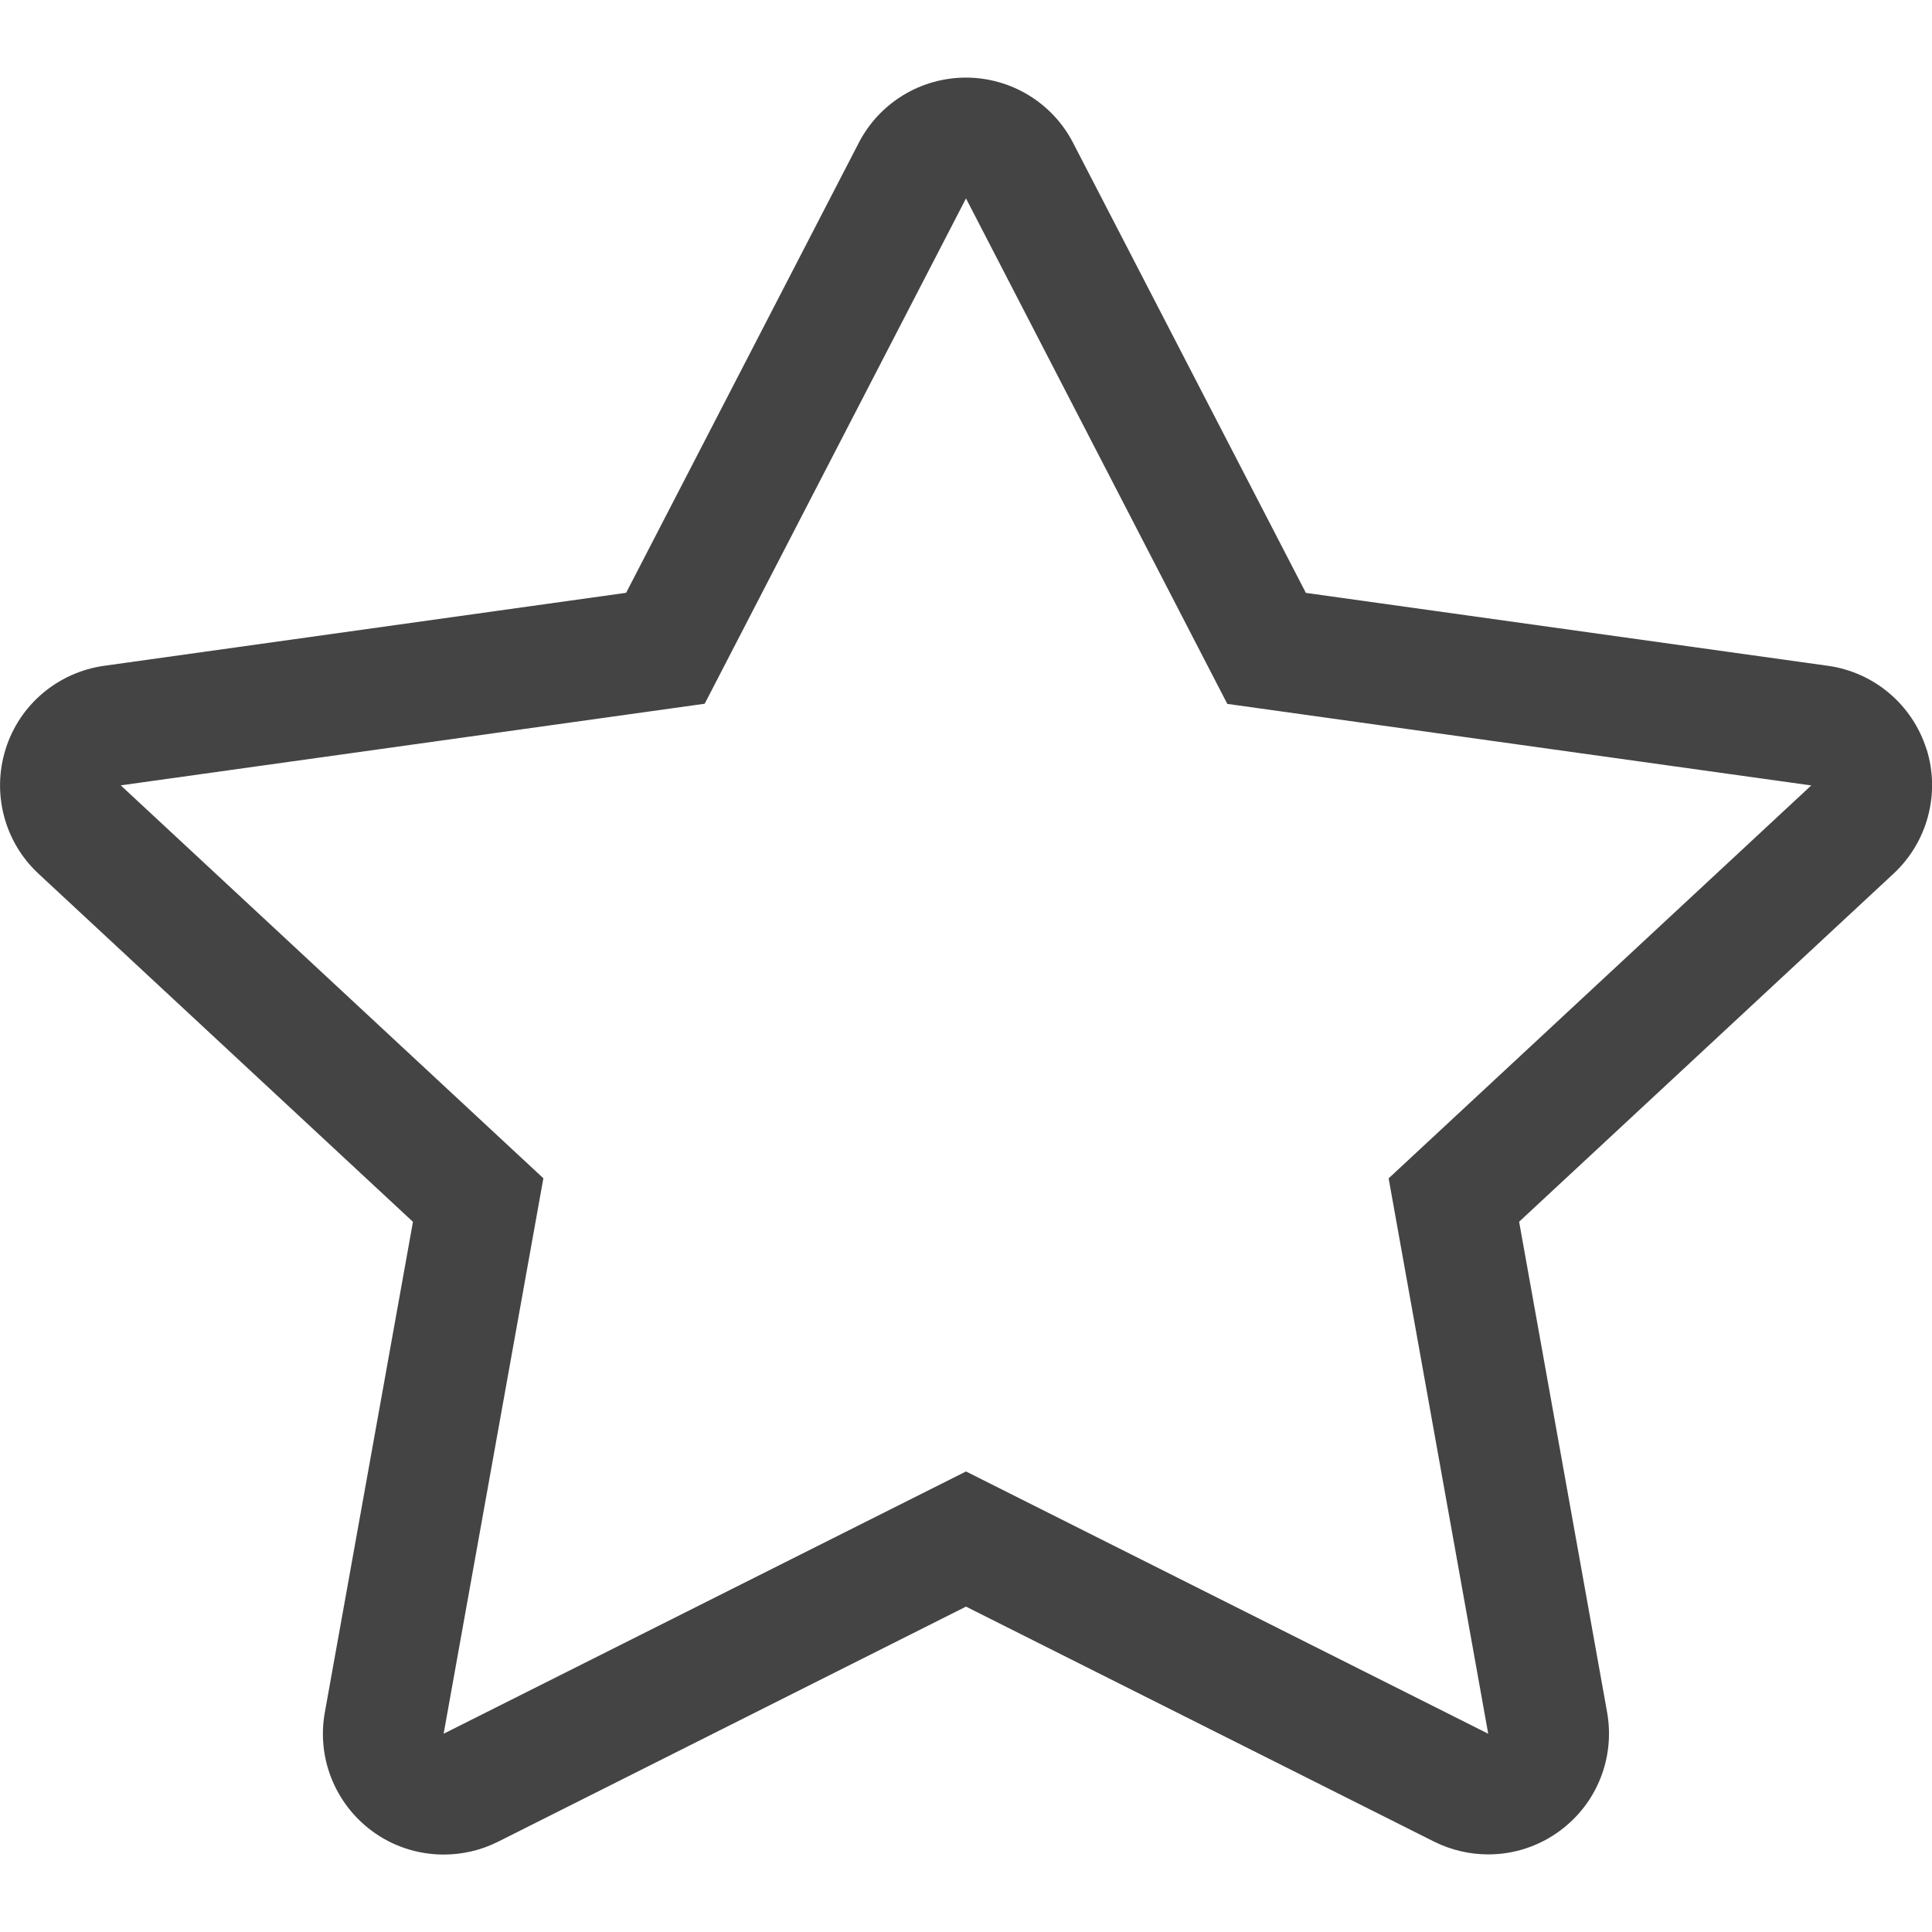
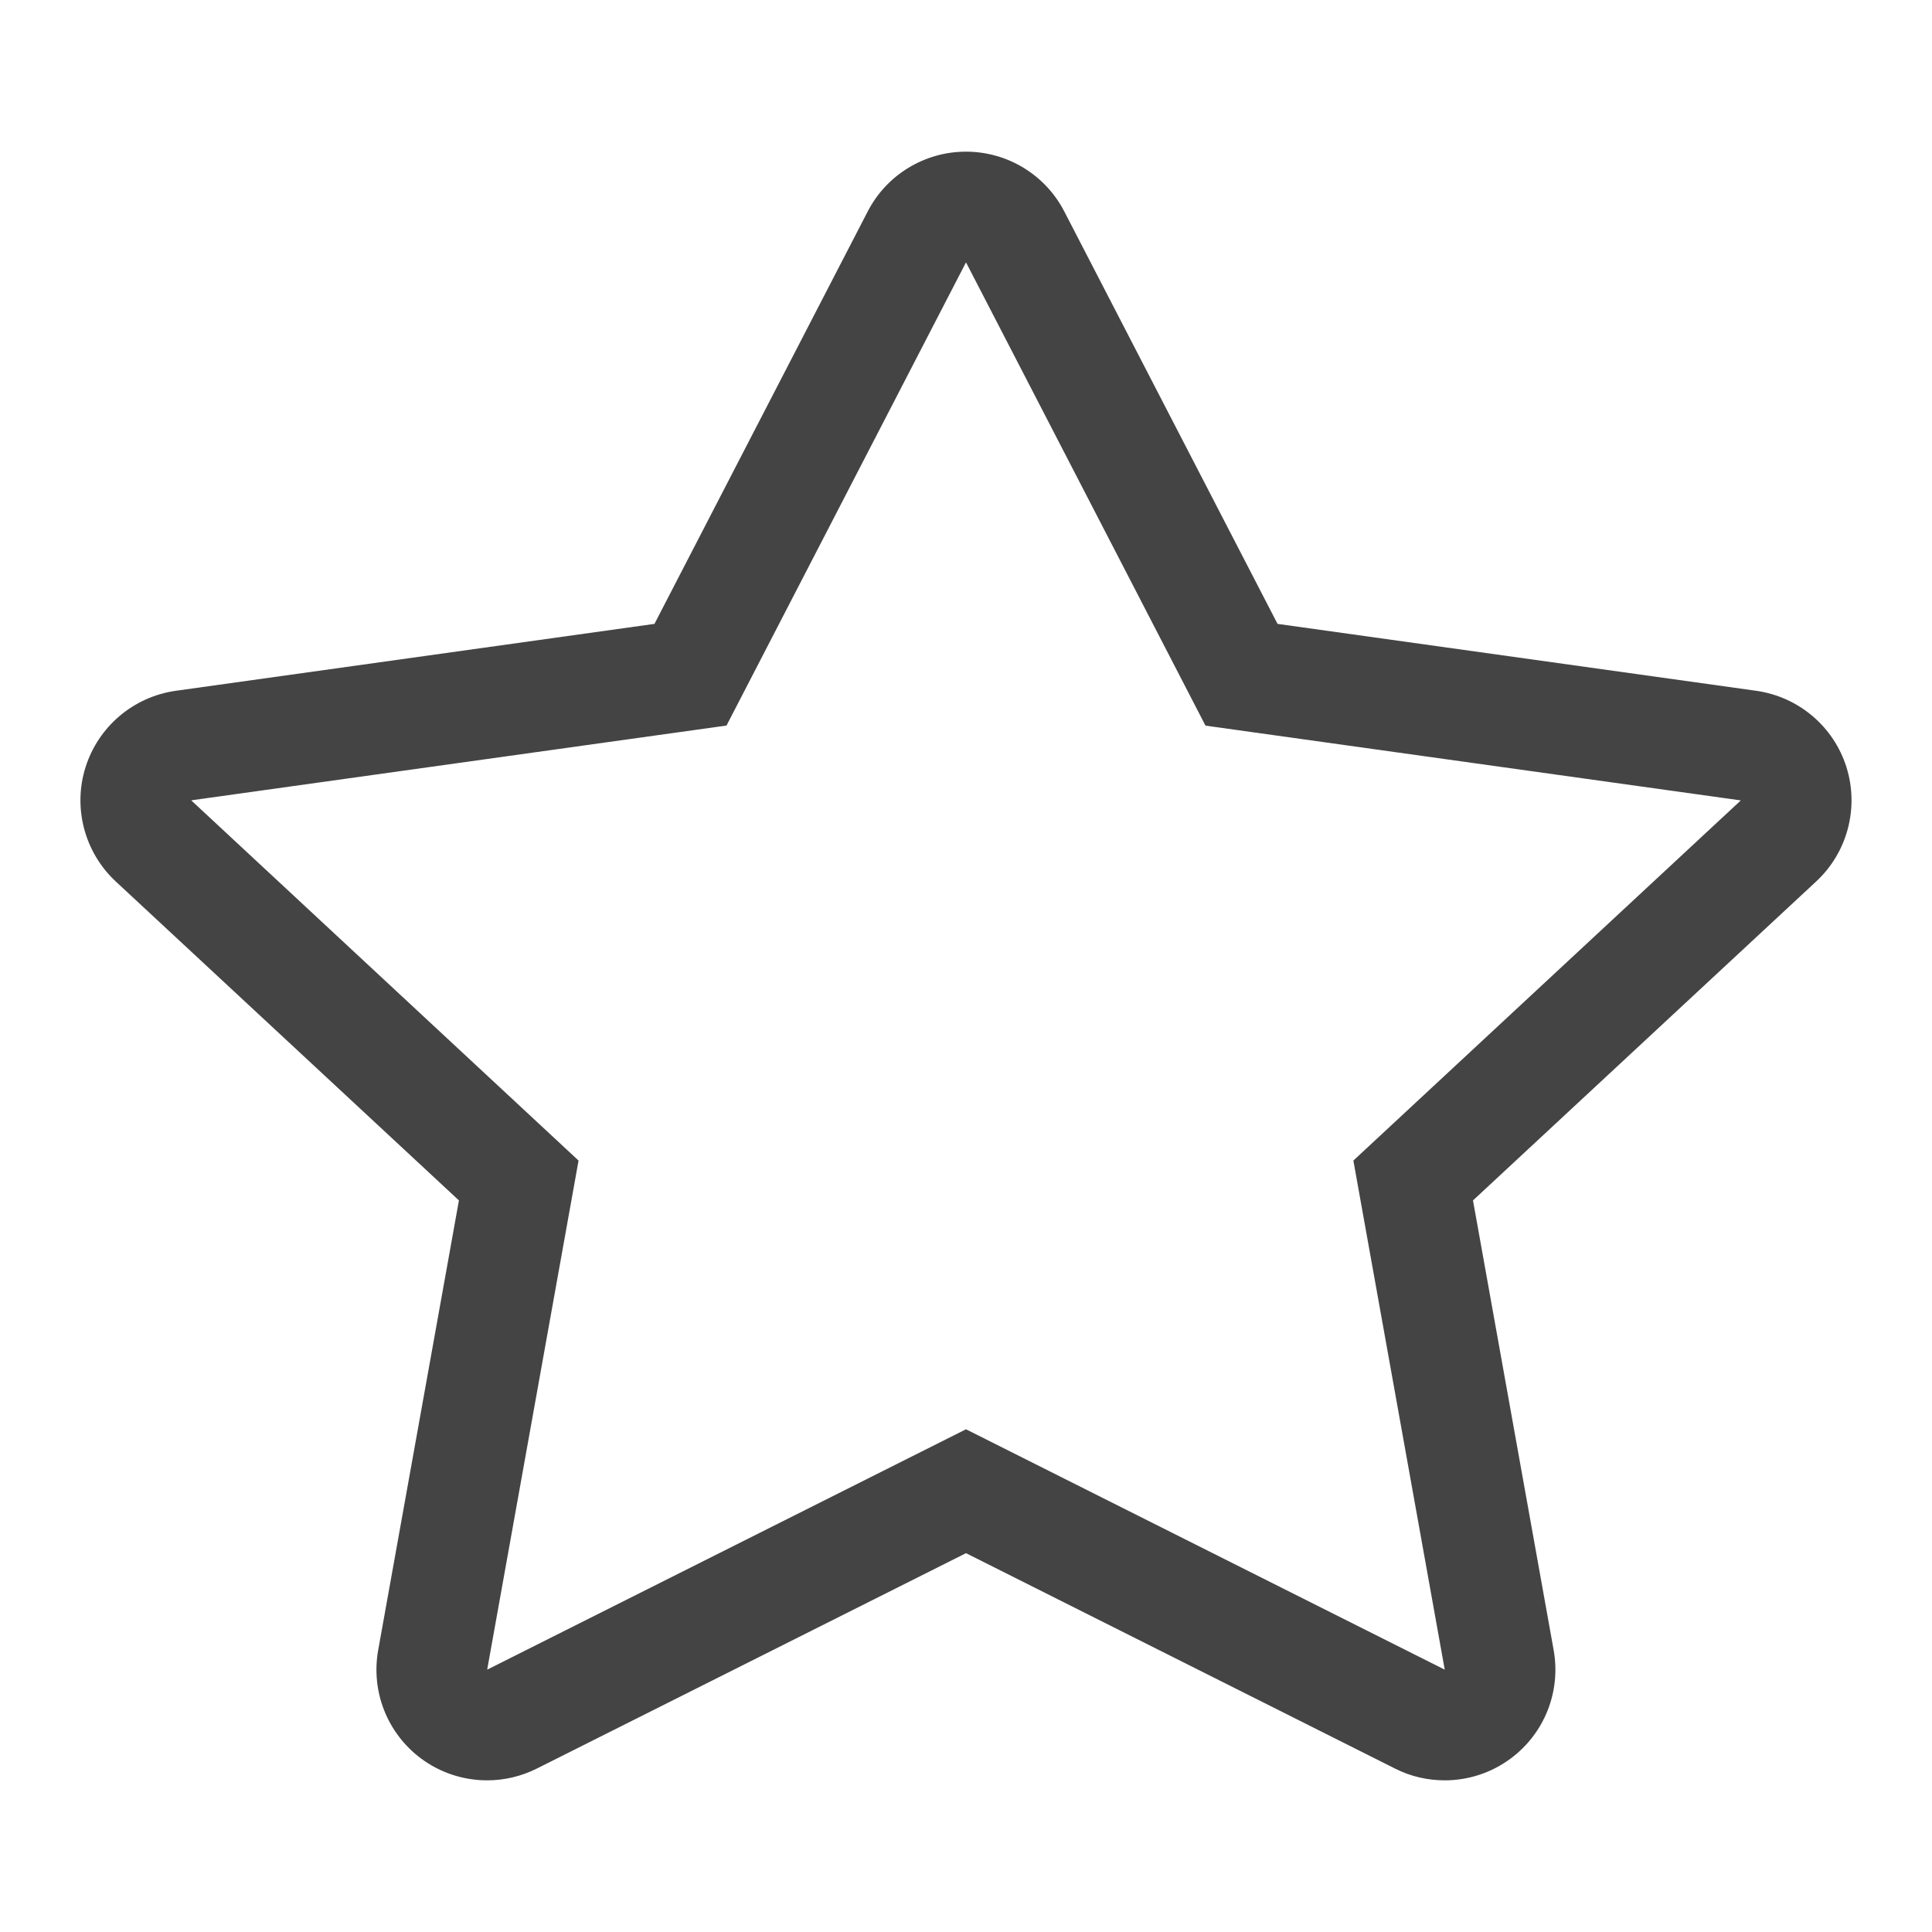
<svg xmlns="http://www.w3.org/2000/svg" version="1.1" width="24" height="24" viewBox="0 0 24 24">
-   <path fill="#444" d="M23.931 9.305c-0.174-0.55-0.649-0.954-1.223-1.034l-6.486-0.906-2.891-5.589c-0.256-0.498-0.771-0.812-1.332-0.812s-1.075 0.313-1.332 0.812l-2.889 5.588-6.486 0.907c-0.573 0.081-1.050 0.483-1.222 1.034-0.174 0.552-0.015 1.157 0.41 1.55l4.65 4.323-1.095 6.095c-0.101 0.559 0.124 1.126 0.579 1.467 0.264 0.198 0.58 0.298 0.899 0.298 0.229 0 0.46-0.052 0.673-0.159l5.814-2.921 5.814 2.919c0.213 0.106 0.443 0.159 0.674 0.159 0.318 0 0.633-0.101 0.897-0.299 0.456-0.34 0.679-0.906 0.579-1.467l-1.093-6.093 4.65-4.323c0.424-0.393 0.585-0.998 0.411-1.55zM17.25 14.637l1.237 6.9-6.487-3.258-6.489 3.258 1.239-6.9-5.25-4.881 7.254-1.014 3.246-6.277 3.246 6.279 7.254 1.013-5.25 4.881z" />
+   <path fill="#444" d="M22.937 9.529c-0.159-0.505-0.596-0.874-1.122-0.948l-5.945-0.831-2.649-5.123c-0.235-0.456-0.707-0.743-1.221-0.743s-0.986 0.287-1.221 0.743l-2.649 5.123-5.945 0.831c-0.526 0.074-0.962 0.443-1.122 0.948s-0.013 1.060 0.375 1.421l4.263 3.962-1.003 5.586c-0.092 0.514 0.113 1.033 0.53 1.345 0.242 0.181 0.532 0.273 0.823 0.273 0.211 0 0.421-0.048 0.617-0.146l5.332-2.676 5.33 2.676c0.195 0.099 0.406 0.146 0.617 0.146 0.292 0 0.581-0.093 0.822-0.273 0.418-0.312 0.623-0.831 0.531-1.345l-1.002-5.586 4.263-3.962c0.389-0.361 0.535-0.915 0.376-1.421zM16.812 14.417l1.135 6.324-5.947-2.986-5.948 2.986 1.135-6.324-4.812-4.475 6.65-0.929 2.975-5.754 2.975 5.755 6.65 0.929-4.813 4.474z" />
</svg>
